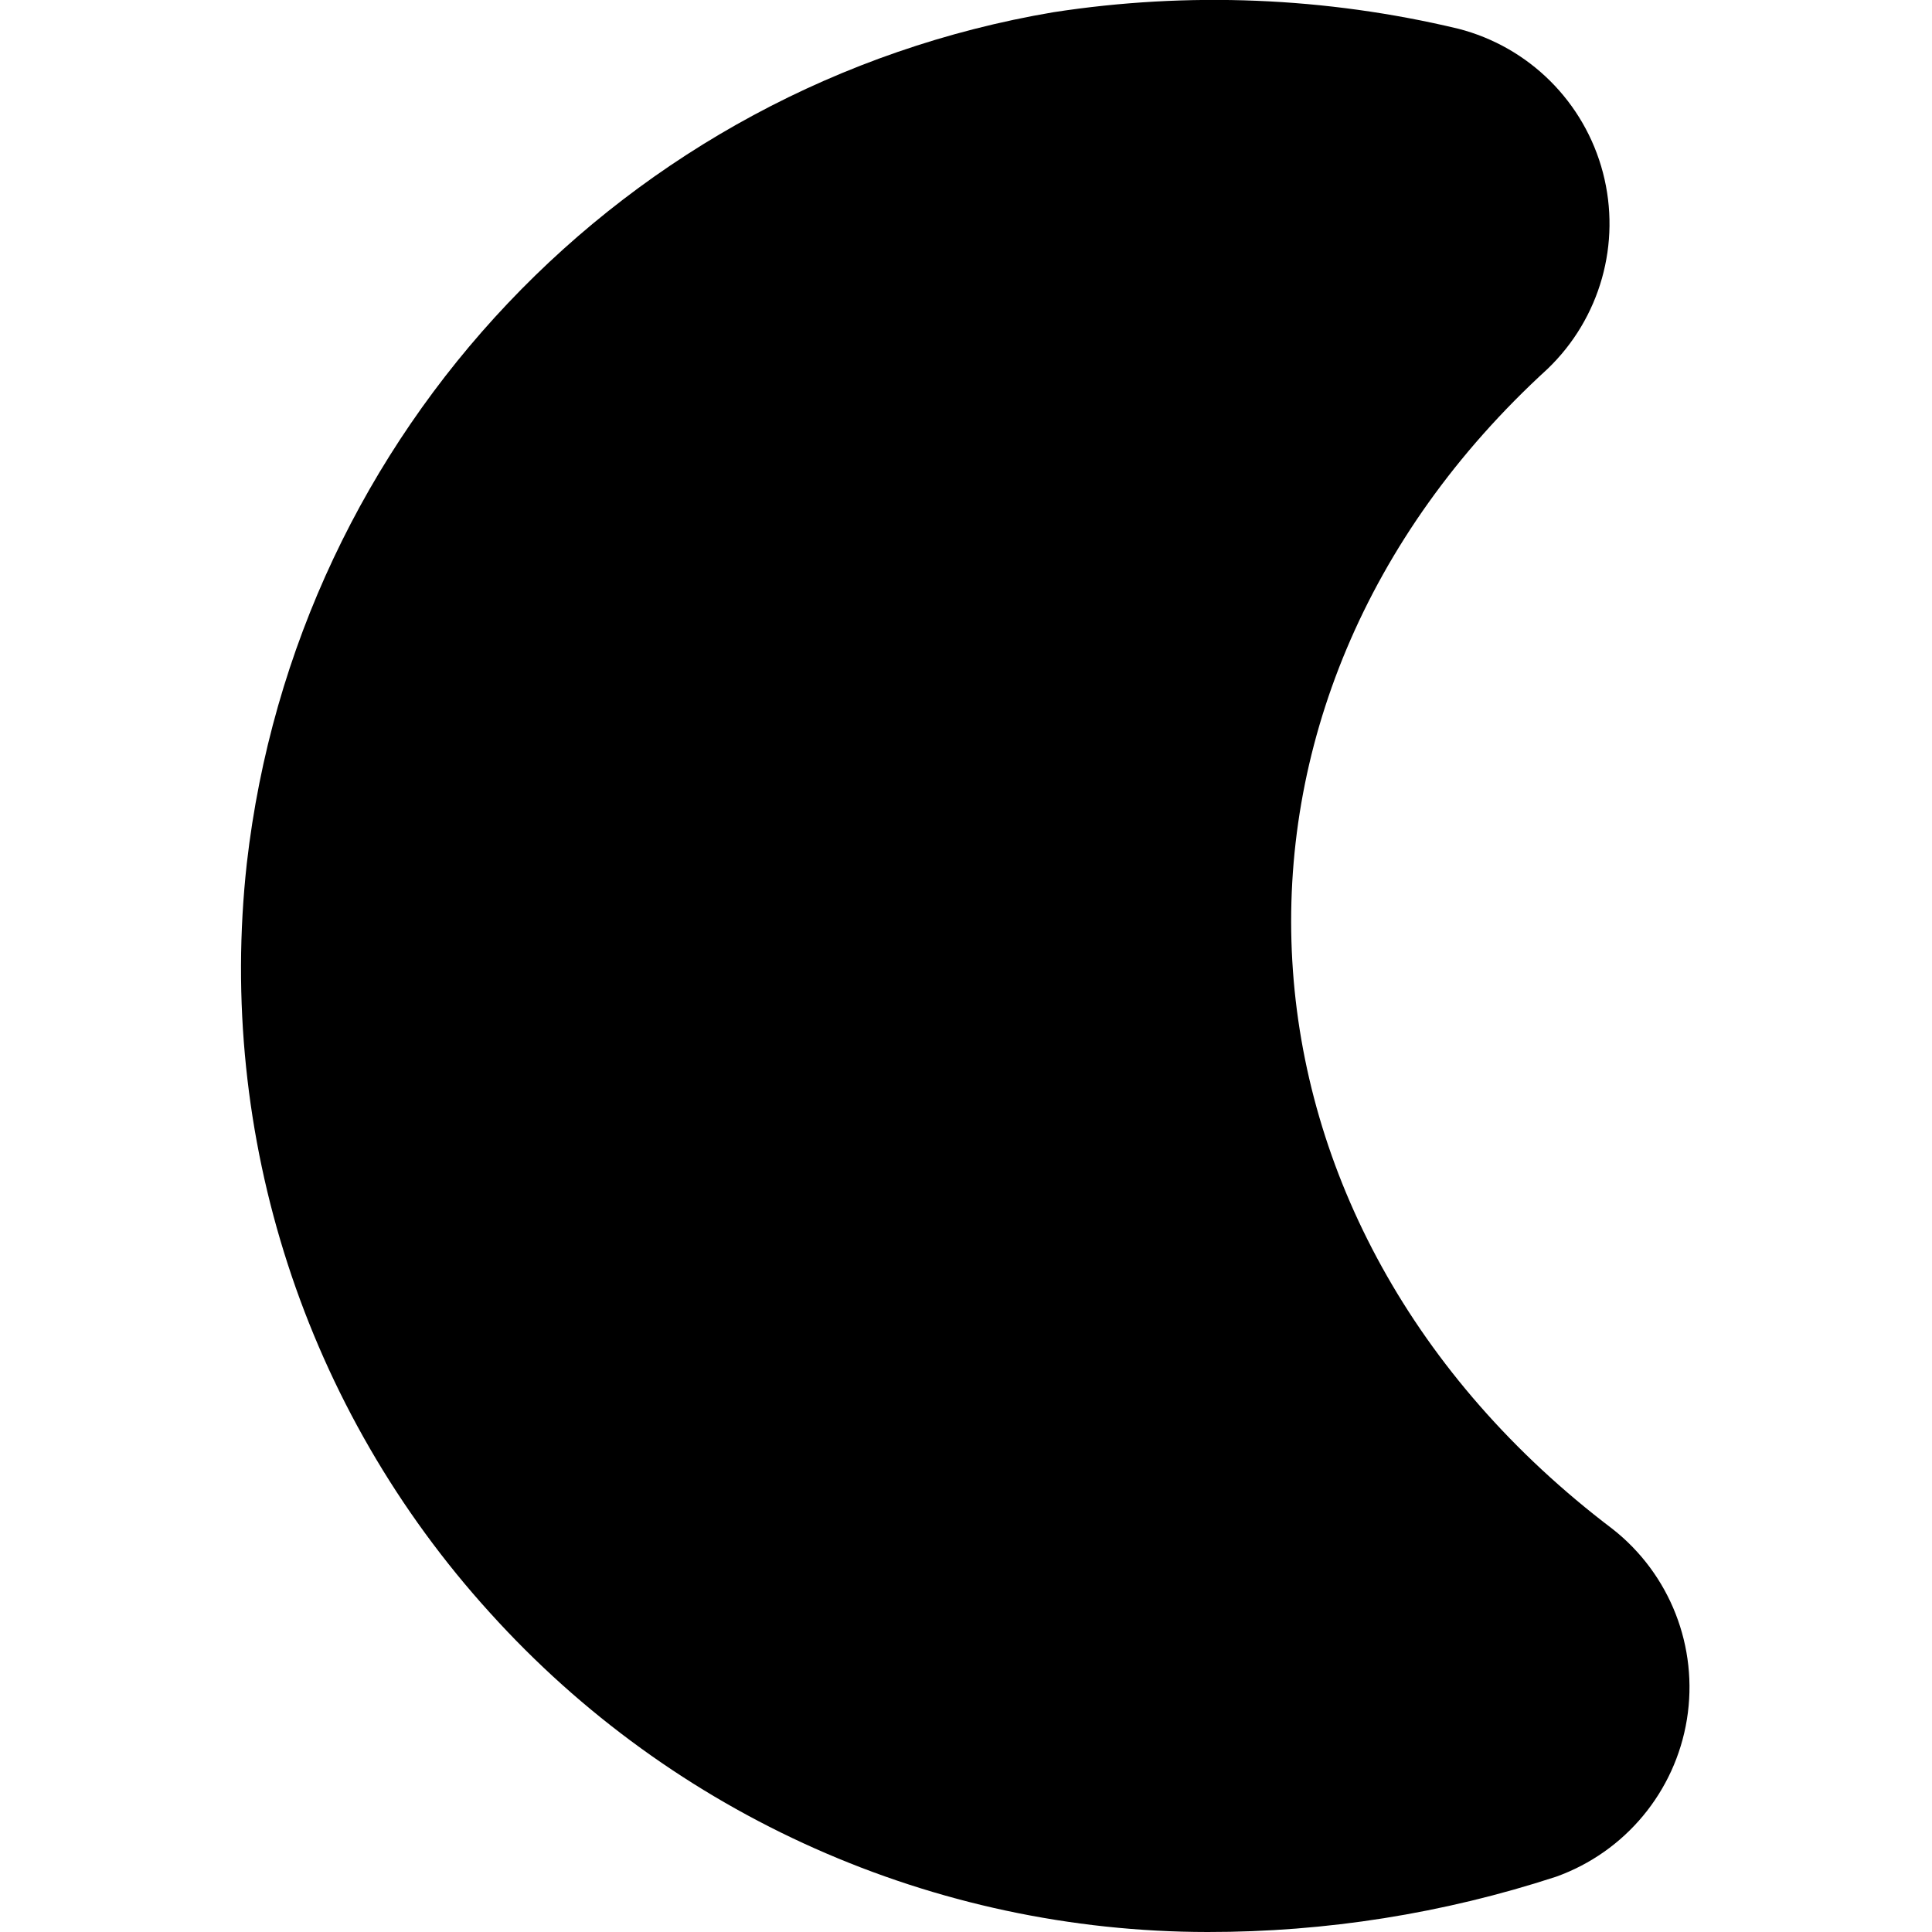
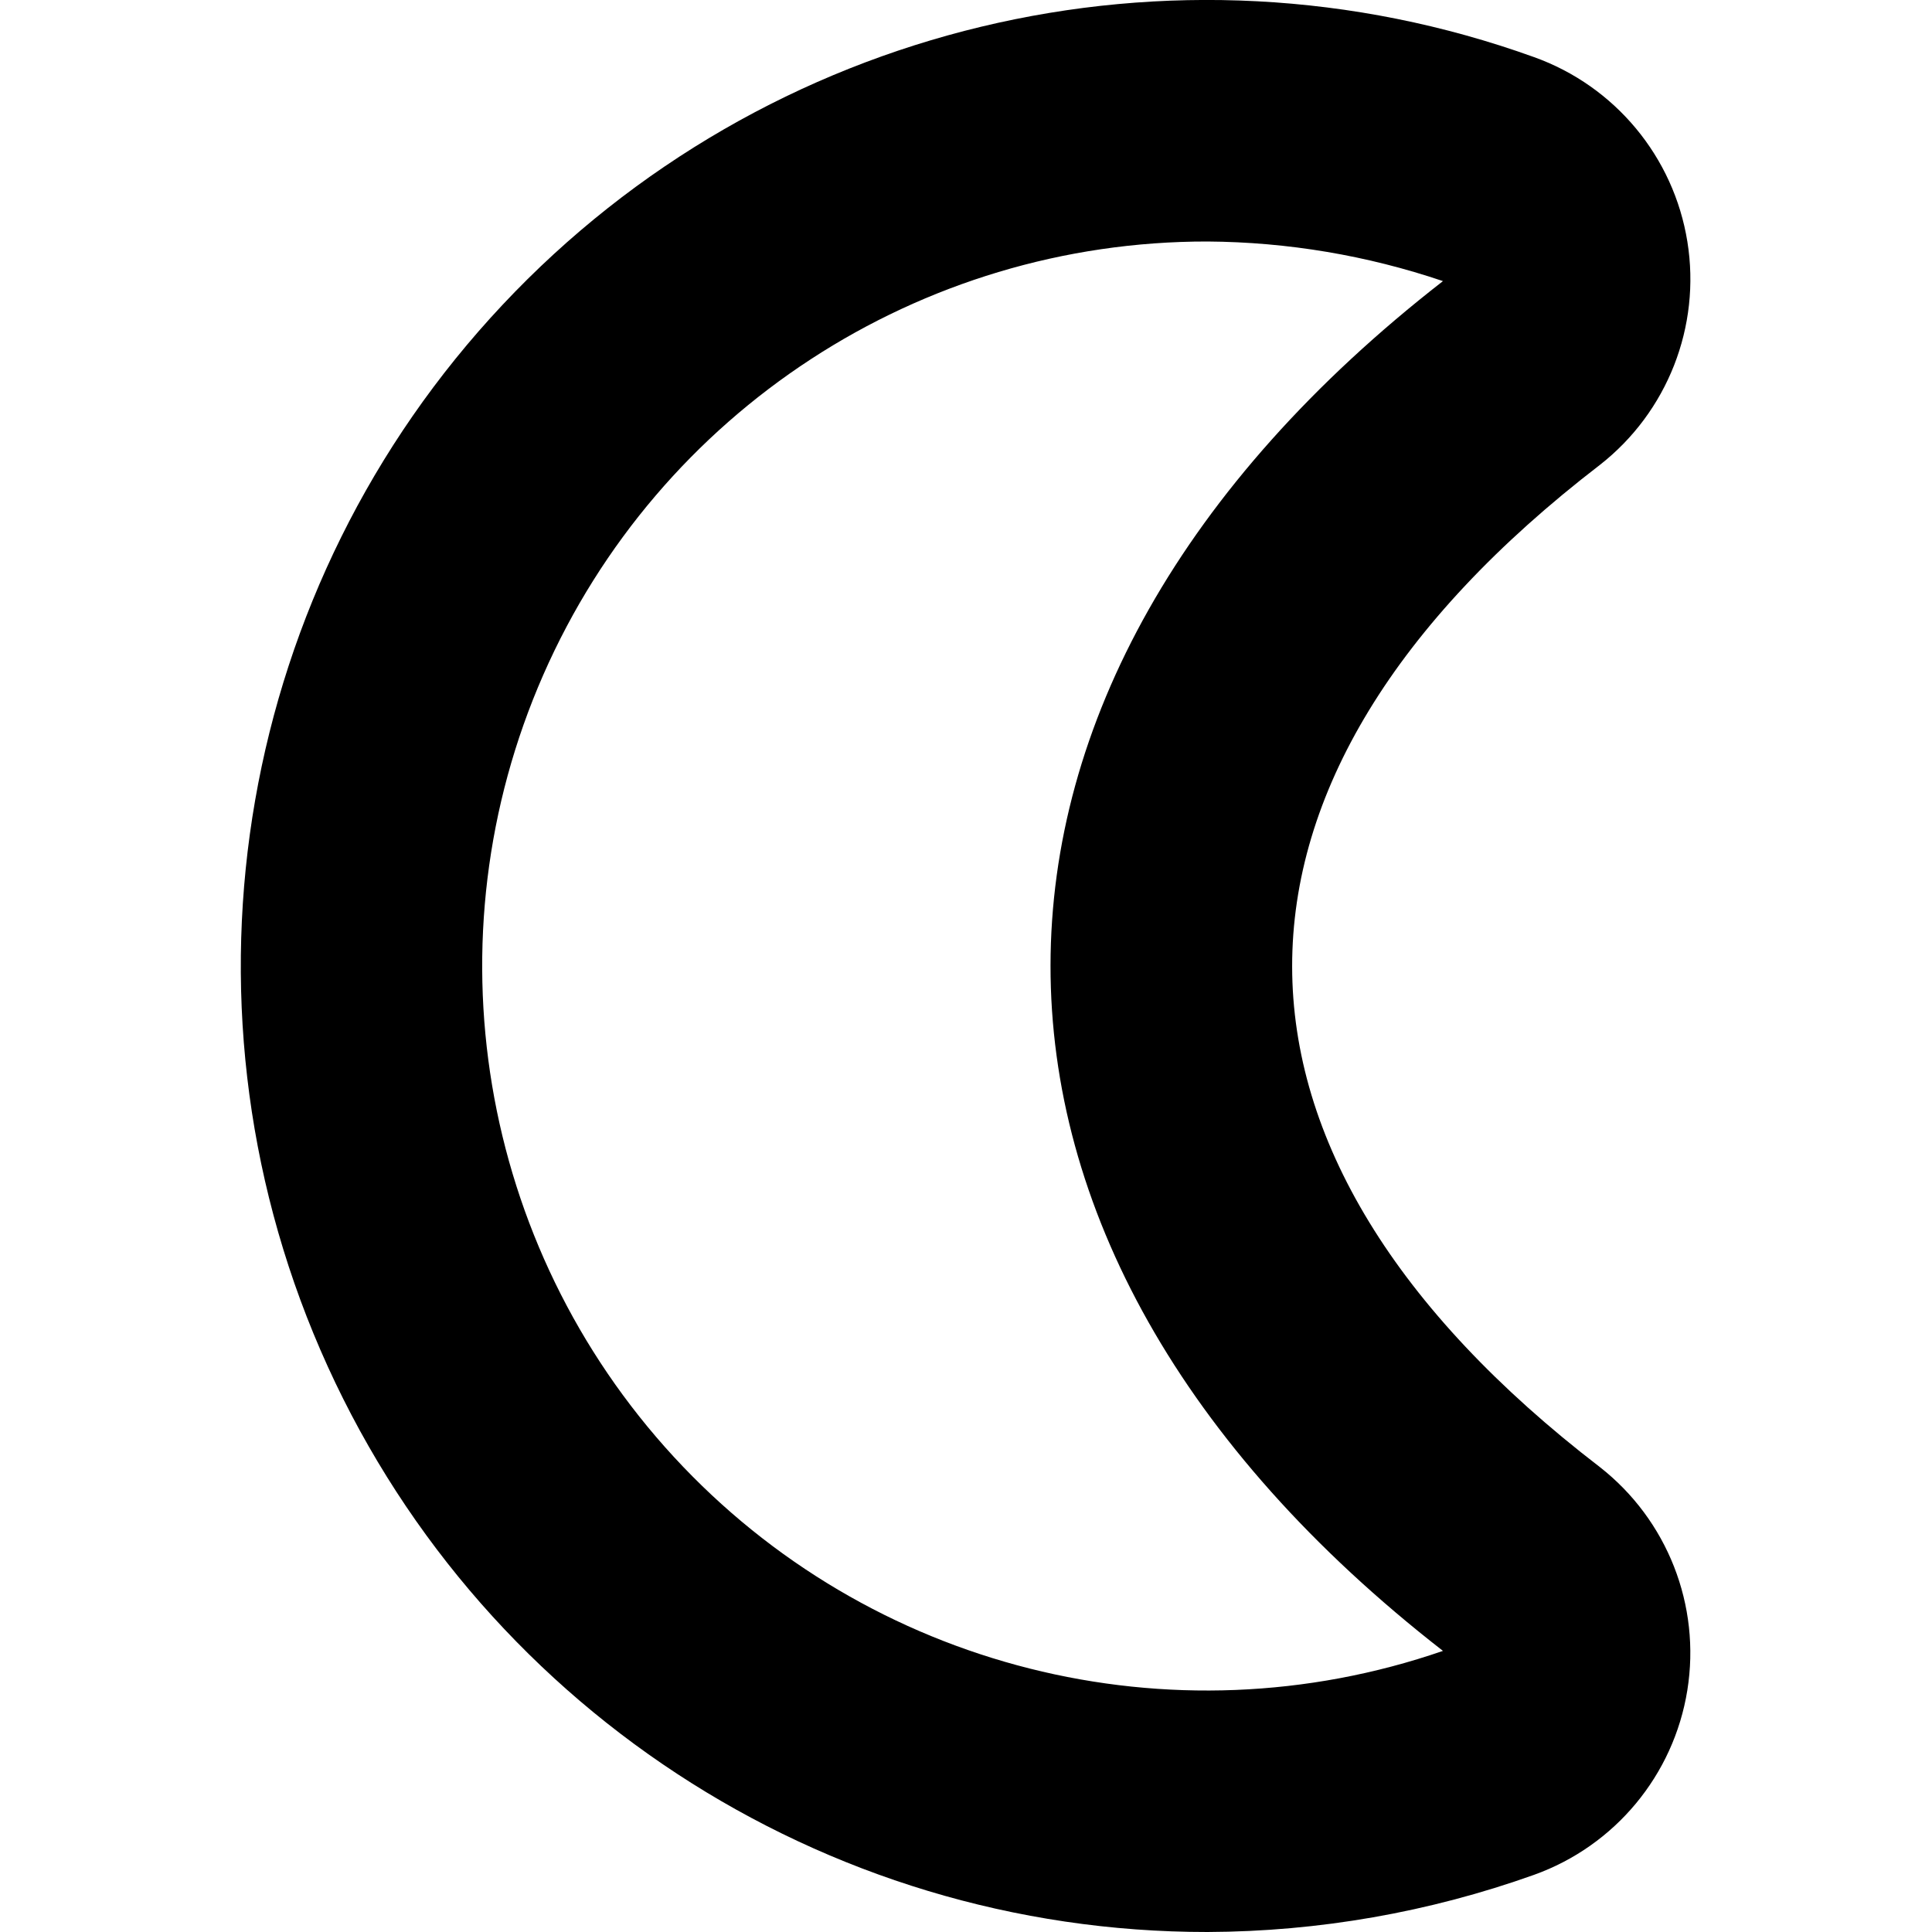
<svg xmlns="http://www.w3.org/2000/svg" id="Layer_1" data-name="Layer 1" viewBox="0 0 24 24" width="512" height="512">
-   <path d="M15,24a12.021,12.021,0,0,1-8.914-3.966,11.9,11.9,0,0,1-3.02-9.309A12.122,12.122,0,0,1,13.085.152a13.061,13.061,0,0,1,5.031.205,2.5,2.5,0,0,1,1.108,4.226c-4.56,4.166-4.164,10.644.807,14.41a2.5,2.5,0,0,1-.7,4.32A13.894,13.894,0,0,1,15,24Z" />
+   <path d="M15,24A12,12,0,1,1,19.058.71a2.93,2.93,0,0,1,.814,5.067c-5.1,3.92-5.088,8.539,0,12.446a2.93,2.93,0,0,1-.816,5.067A12.2,12.2,0,0,1,15,24ZM15,3a9,9,0,1,0,2.925,17.508c-6.511-5.065-6.489-11.969,0-17.016A9.322,9.322,0,0,0,15,3Z" />
</svg>
